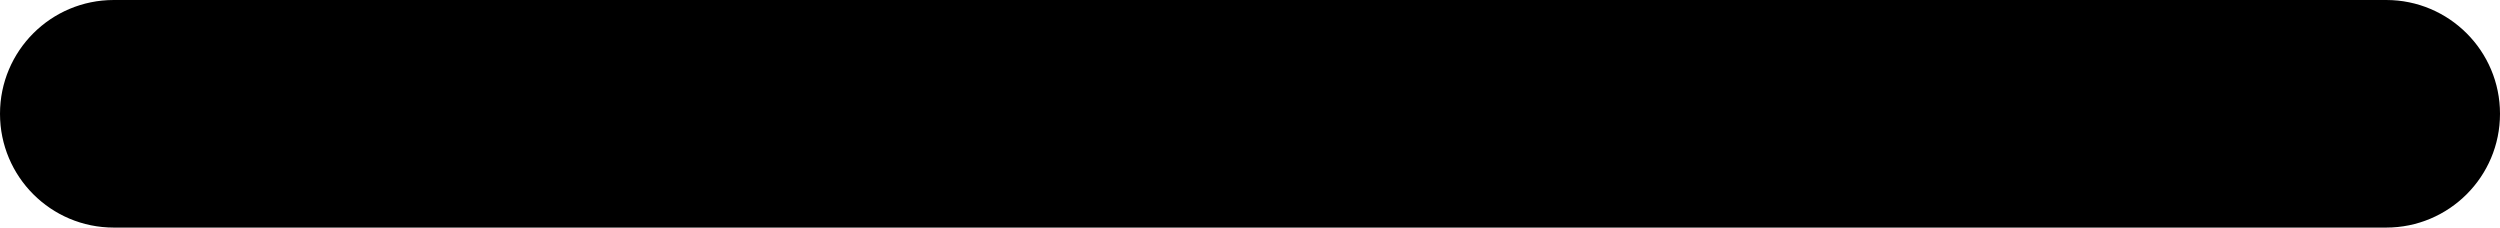
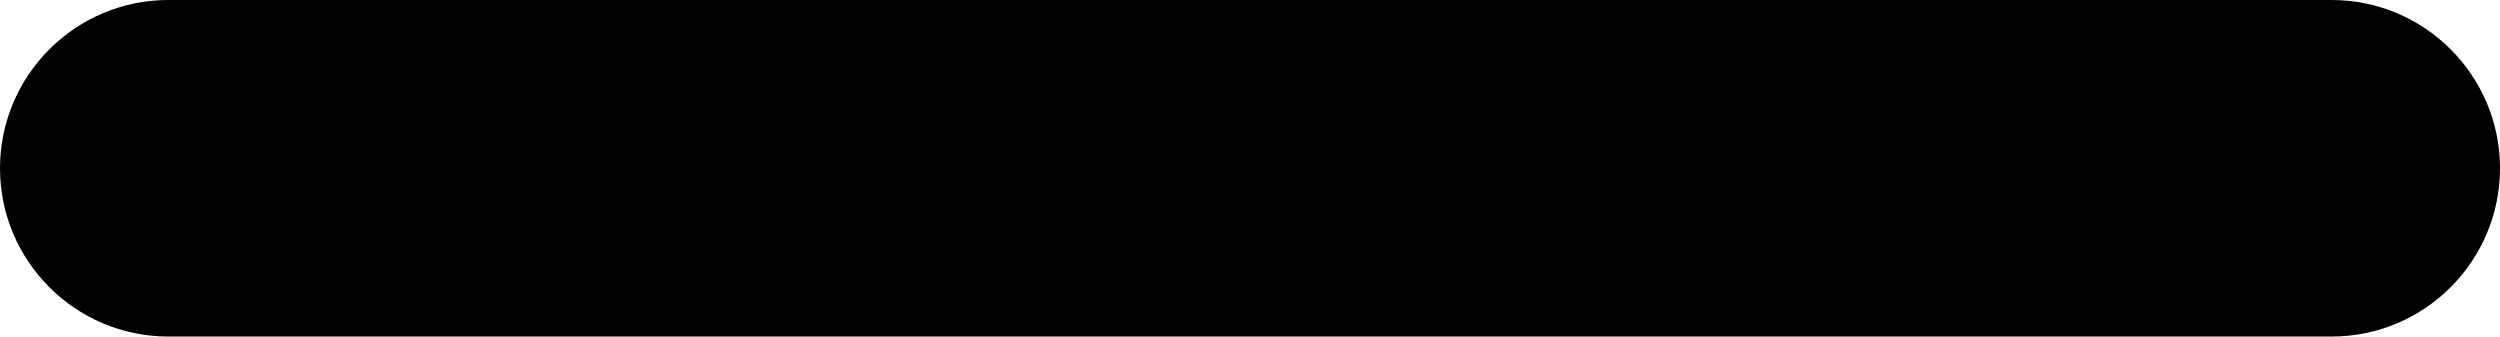
- <svg xmlns="http://www.w3.org/2000/svg" version="1.1" id="层_1" x="0px" y="0px" width="241.67px" height="22px" viewBox="0 0 241.67 22" enable-background="new 0 0 241.67 22" xml:space="preserve">
+ <svg xmlns="http://www.w3.org/2000/svg" version="1.1" id="层_1" x="0px" y="0px" width="52px" height="7px" viewBox="0 0 52 7" enable-background="new 0 0 52 7" xml:space="preserve">
  <g>
-     <path fill-rule="evenodd" clip-rule="evenodd" d="M0,11C0,4.92,4.92,0,11,0h219.67c6.07,0,11,4.92,11,11s-4.93,11-11,11H11   C4.92,22,0,17.08,0,11z" />
+     <path fill-rule="evenodd" clip-rule="evenodd" d="M0,3.5C0,1.57,1.57,0,3.5,0h45C50.43,0,52,1.57,52,3.5S50.43,7,48.5,7h-45   C1.57,7,0,5.43,0,3.5z" />
  </g>
</svg>
